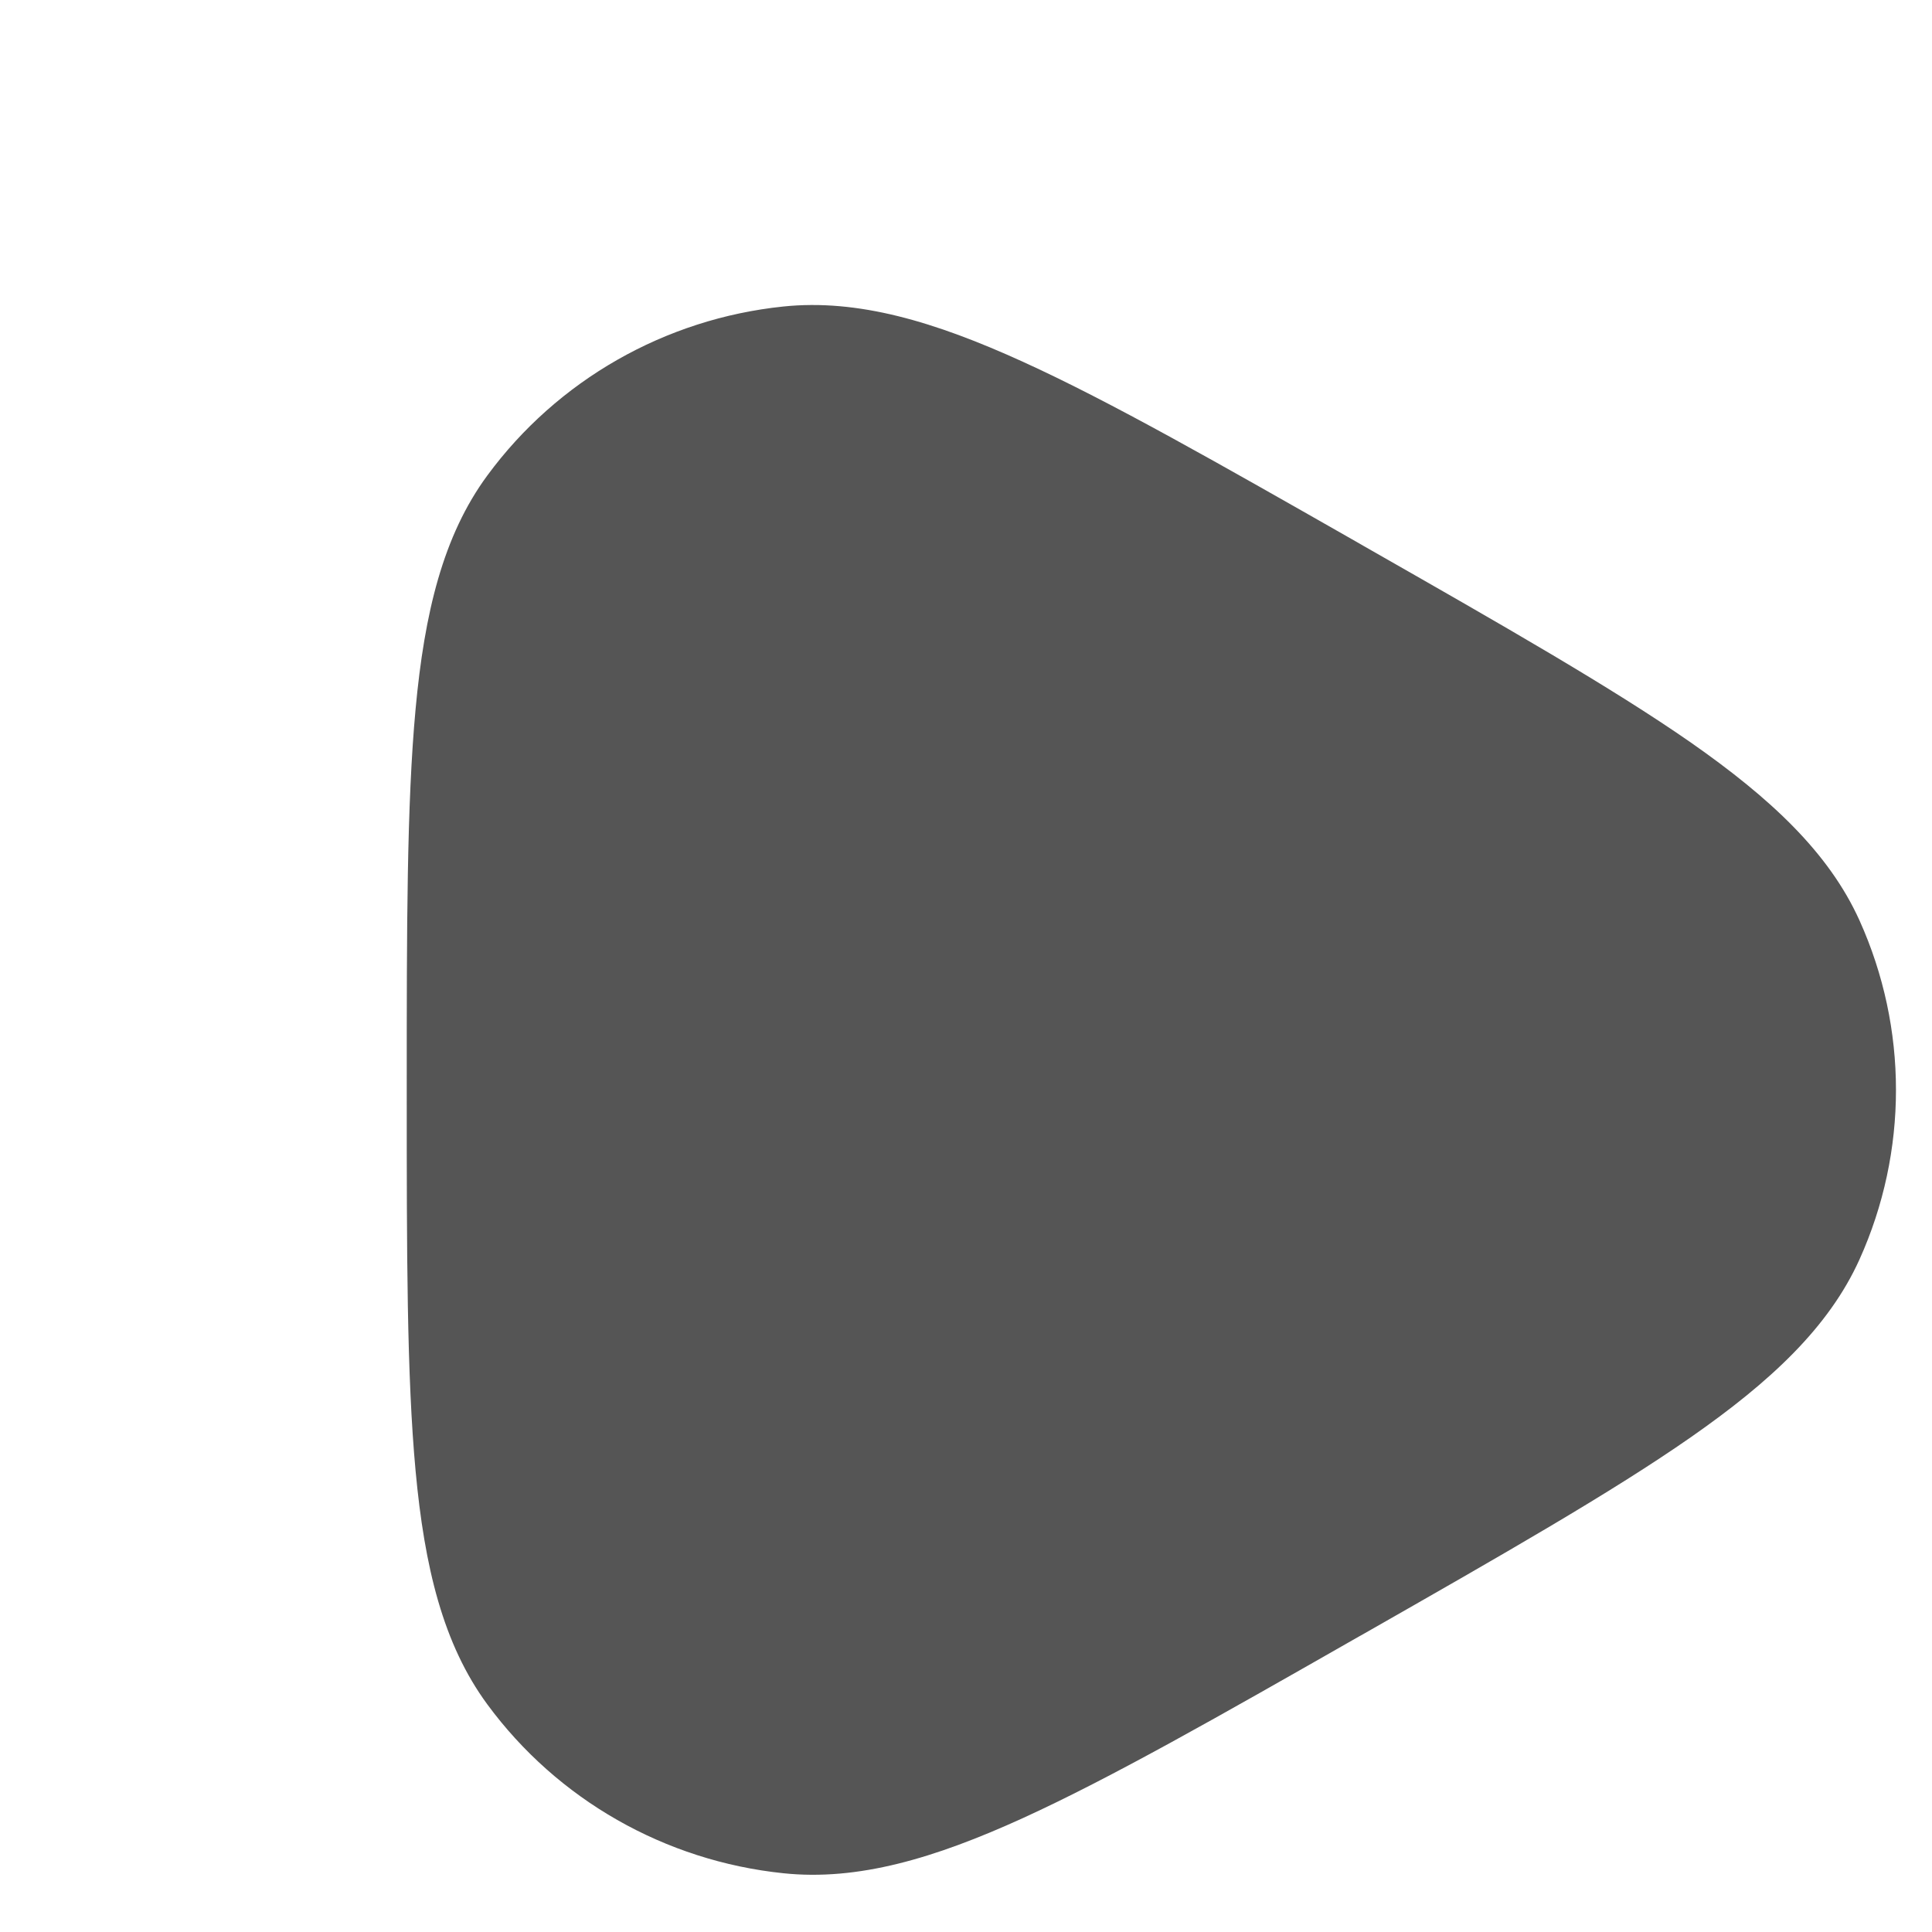
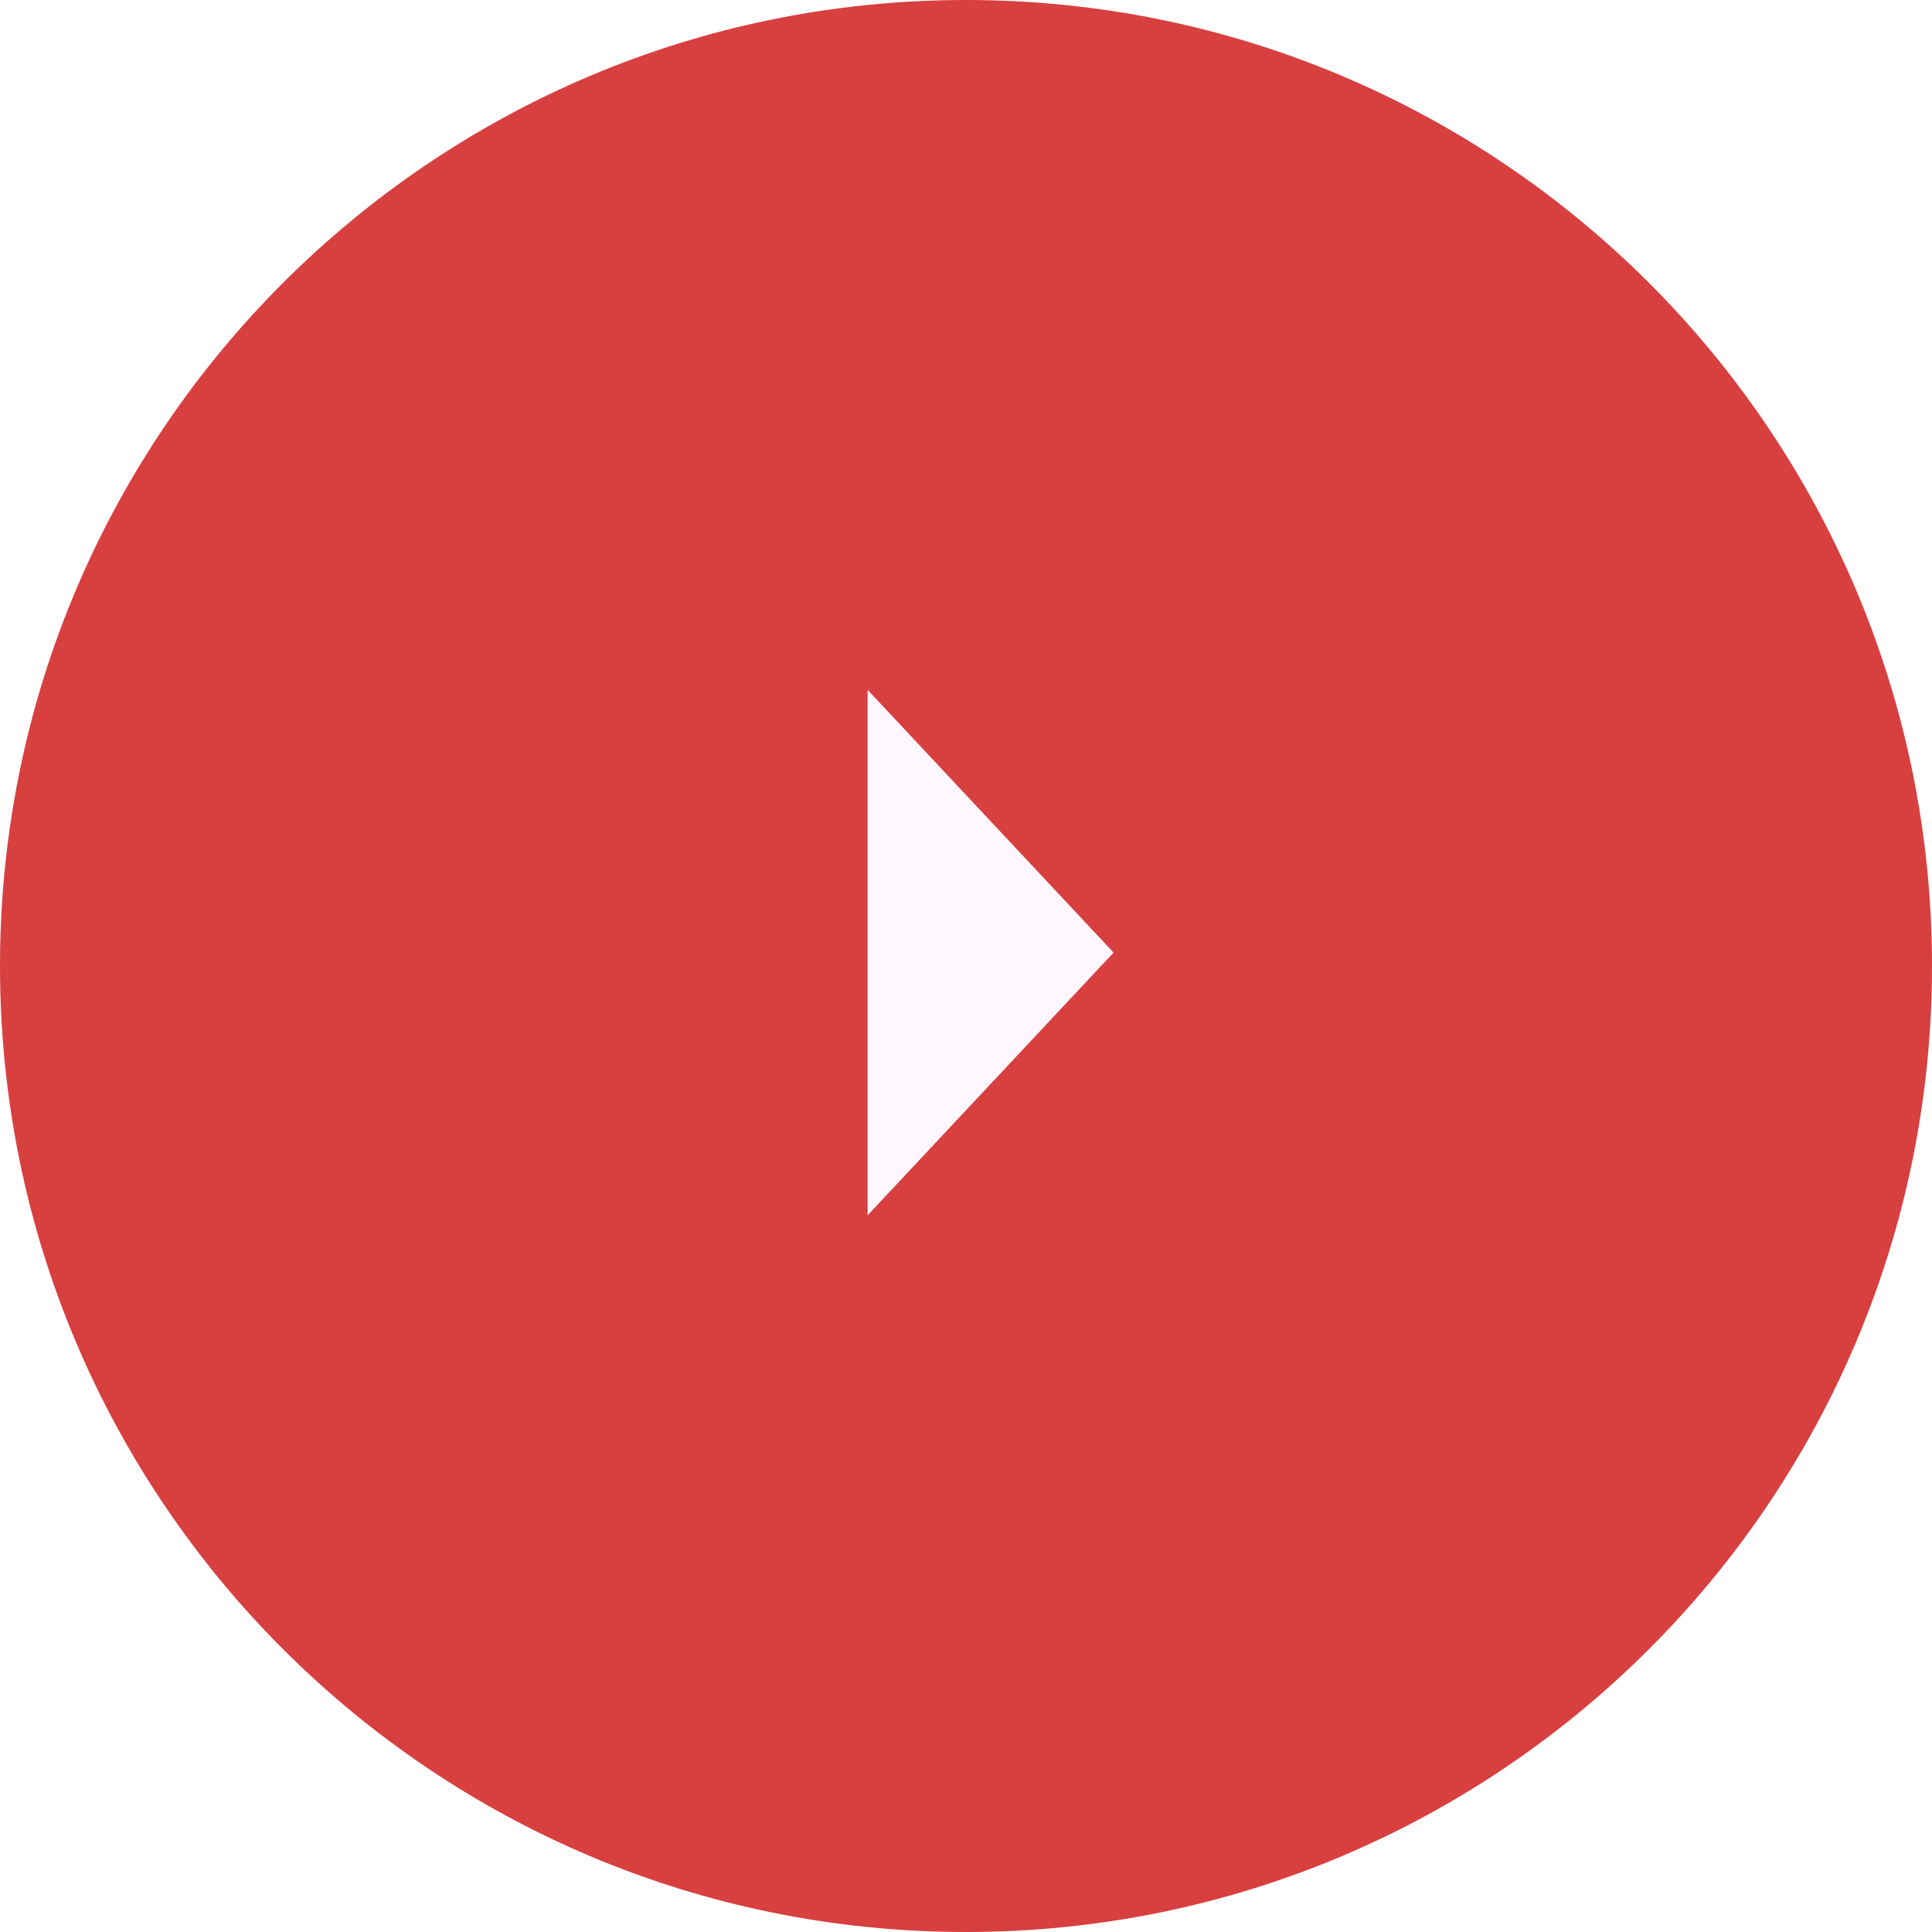
- <svg xmlns="http://www.w3.org/2000/svg" width="17" height="17" viewBox="0 0 17 17" fill="none">
-   <path d="M11.954 4.778C10.727 4.079 9.774 3.535 9 3.183C8.223 2.829 7.549 2.629 6.893 2.697C5.852 2.805 4.905 3.345 4.288 4.184C3.898 4.714 3.735 5.394 3.657 6.237C3.579 7.076 3.579 8.163 3.579 9.561V9.62C3.579 11.018 3.579 12.105 3.657 12.944C3.735 13.787 3.898 14.467 4.288 14.997C4.905 15.836 5.852 16.375 6.893 16.483C7.549 16.552 8.223 16.352 9 15.998C9.774 15.645 10.727 15.102 11.954 14.402L12.004 14.374C13.23 13.675 14.183 13.131 14.88 12.645C15.578 12.158 16.092 11.68 16.362 11.082C16.79 10.133 16.79 9.048 16.362 8.099C16.092 7.501 15.578 7.023 14.88 6.535C14.183 6.05 13.23 5.506 12.004 4.807L11.954 4.778Z" fill="#555555" />
+ <svg xmlns="http://www.w3.org/2000/svg" width="72" height="72" viewBox="0 0 72 72" fill="none">
+   <circle cx="36" cy="36" r="36" fill="#D83F3F" />
+   <path d="M32.333 45.292V25.708L41.5 35.5L32.333 45.292Z" fill="#FEF7FF" />
</svg>
